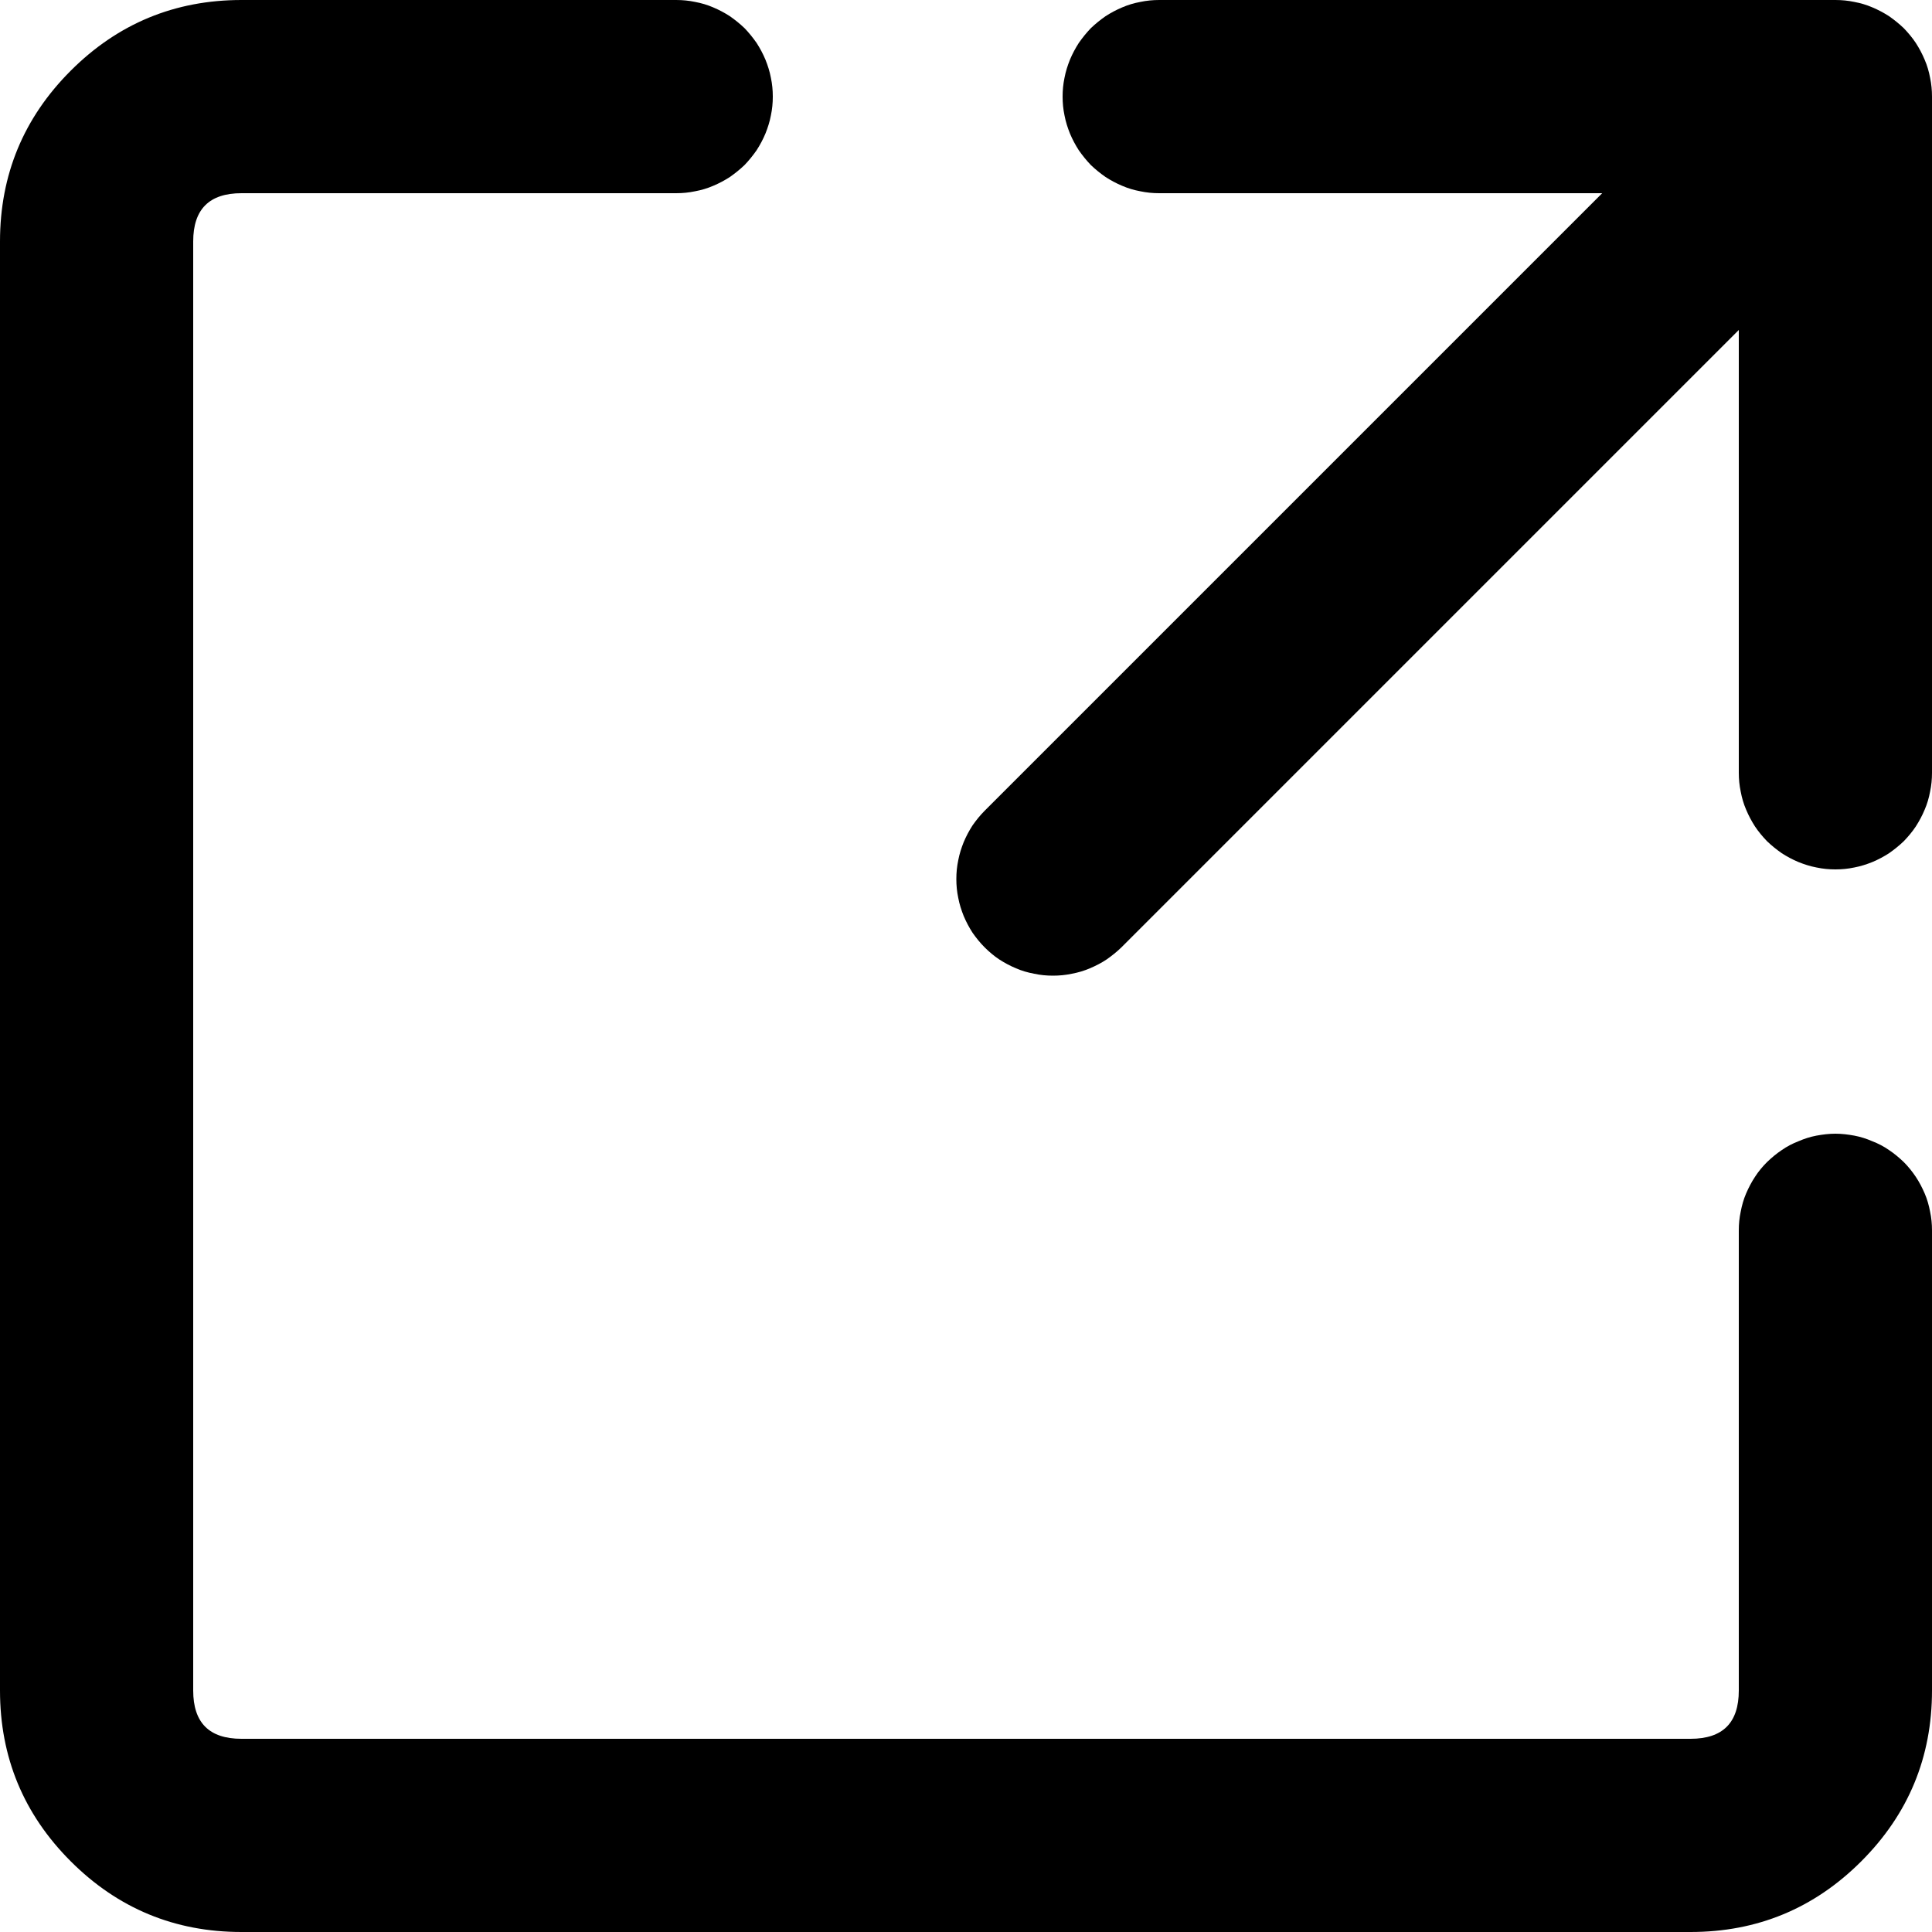
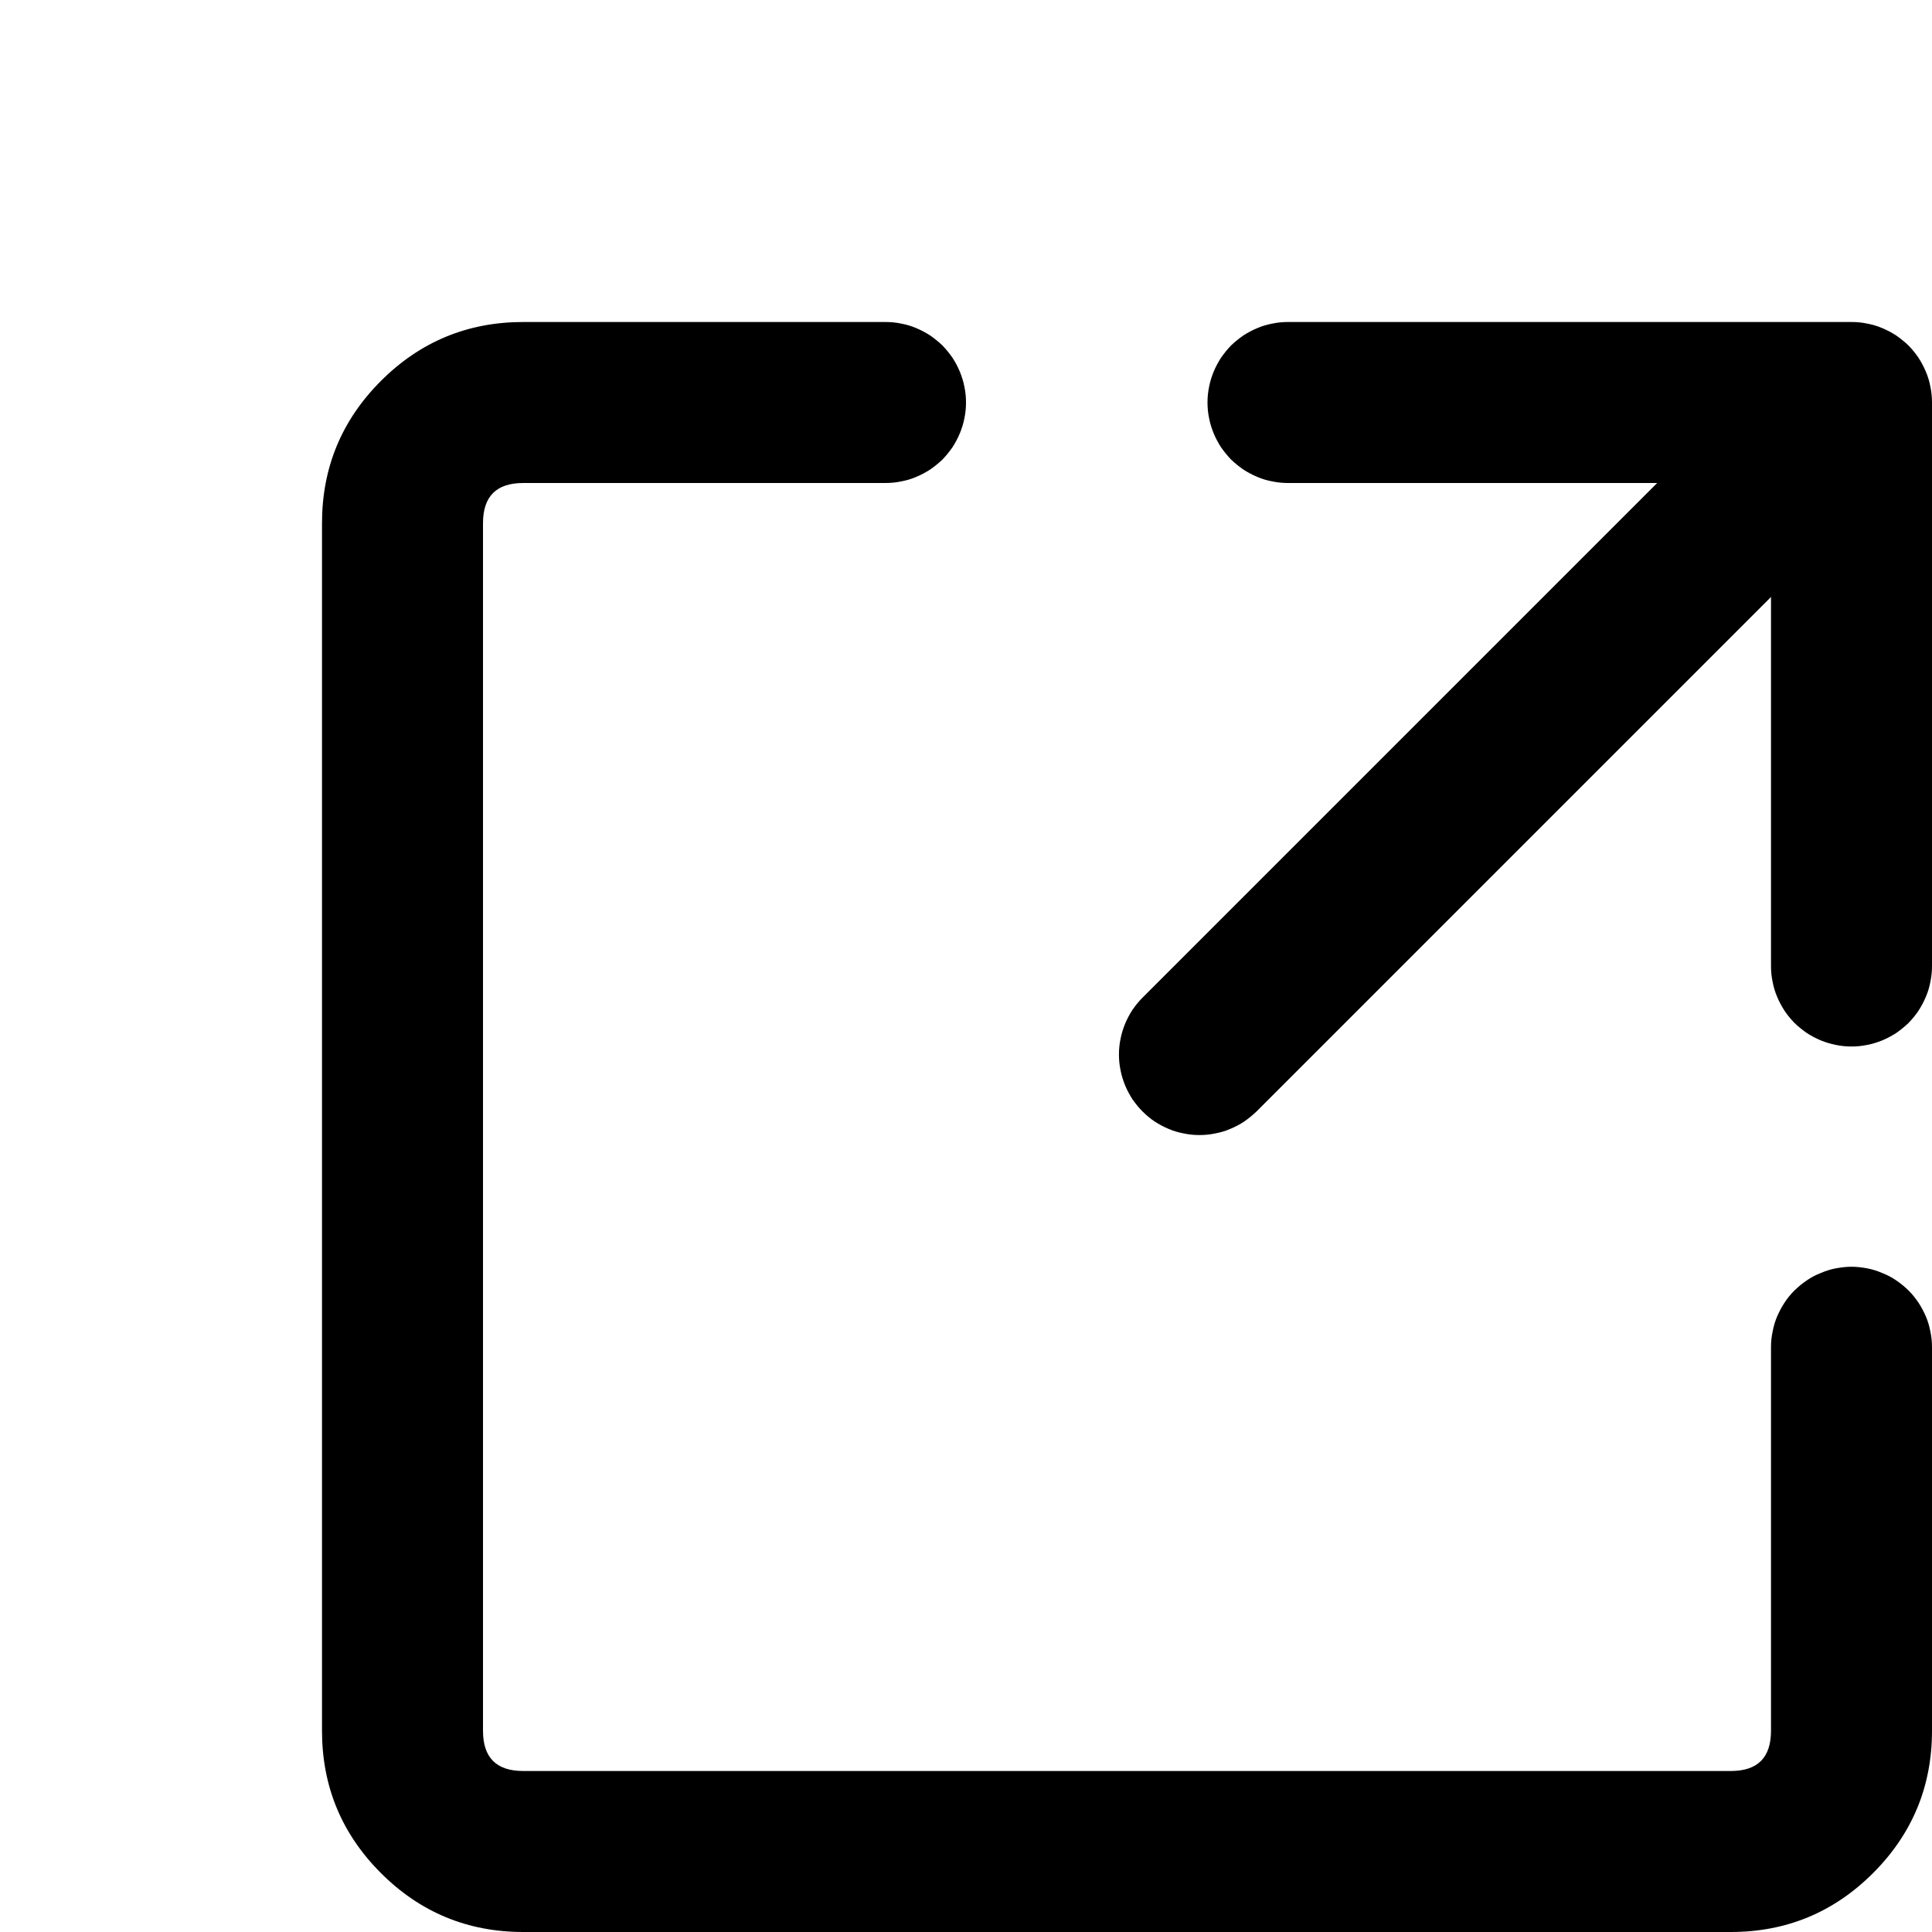
- <svg xmlns="http://www.w3.org/2000/svg" width="10" height="10" viewBox="0 0 10 10" fill="none">
+ <svg xmlns="http://www.w3.org/2000/svg" width="14" height="14" viewBox="-2 -2 12 12" fill="none">
  <path d="M9 4V0.5H9.5V1H6C5.967 1 5.935 0.997 5.902 0.99C5.87 0.984 5.839 0.975 5.809 0.962C5.778 0.949 5.75 0.934 5.722 0.916C5.695 0.897 5.67 0.877 5.646 0.854C5.623 0.83 5.603 0.805 5.584 0.778C5.566 0.75 5.551 0.722 5.538 0.691C5.526 0.661 5.516 0.63 5.51 0.598C5.503 0.565 5.5 0.533 5.5 0.5C5.5 0.467 5.503 0.435 5.51 0.402C5.516 0.37 5.526 0.339 5.538 0.309C5.551 0.278 5.566 0.25 5.584 0.222C5.603 0.195 5.623 0.17 5.646 0.146C5.67 0.123 5.695 0.103 5.722 0.084C5.75 0.066 5.778 0.051 5.809 0.038C5.839 0.025 5.87 0.016 5.902 0.01C5.935 0.003 5.967 0 6 0H9.5C9.533 0 9.565 0.003 9.598 0.01C9.63 0.016 9.661 0.025 9.691 0.038C9.722 0.051 9.75 0.066 9.778 0.084C9.805 0.103 9.83 0.123 9.854 0.146C9.877 0.17 9.898 0.195 9.916 0.222C9.934 0.25 9.949 0.278 9.962 0.309C9.975 0.339 9.984 0.37 9.99 0.402C9.997 0.435 10 0.467 10 0.5V4C10 4.033 9.997 4.065 9.99 4.098C9.984 4.13 9.975 4.161 9.962 4.191C9.949 4.222 9.934 4.25 9.916 4.278C9.898 4.305 9.877 4.33 9.854 4.354C9.83 4.377 9.805 4.397 9.778 4.416C9.75 4.434 9.722 4.449 9.691 4.462C9.661 4.474 9.63 4.484 9.598 4.49C9.565 4.497 9.533 4.5 9.5 4.5C9.467 4.5 9.435 4.497 9.402 4.49C9.37 4.484 9.339 4.474 9.309 4.462C9.278 4.449 9.25 4.434 9.222 4.416C9.195 4.397 9.17 4.377 9.146 4.354C9.123 4.33 9.102 4.305 9.084 4.278C9.066 4.25 9.051 4.222 9.038 4.191C9.025 4.161 9.016 4.13 9.01 4.098C9.003 4.065 9 4.033 9 4ZM10 4C10 4.033 9.997 4.065 9.99 4.098C9.984 4.13 9.975 4.161 9.962 4.191C9.949 4.222 9.934 4.25 9.916 4.278C9.898 4.305 9.877 4.33 9.854 4.354C9.83 4.377 9.805 4.397 9.778 4.416C9.75 4.434 9.722 4.449 9.691 4.462C9.661 4.474 9.63 4.484 9.598 4.49C9.565 4.497 9.533 4.5 9.5 4.5C9.467 4.5 9.435 4.497 9.402 4.49C9.37 4.484 9.339 4.474 9.309 4.462C9.278 4.449 9.25 4.434 9.222 4.416C9.195 4.397 9.17 4.377 9.146 4.354C9.123 4.33 9.102 4.305 9.084 4.278C9.066 4.25 9.051 4.222 9.038 4.191C9.025 4.161 9.016 4.13 9.01 4.098C9.003 4.065 9 4.033 9 4C9 3.967 9.003 3.935 9.01 3.902C9.016 3.87 9.025 3.839 9.038 3.809C9.051 3.778 9.066 3.75 9.084 3.722C9.102 3.695 9.123 3.67 9.146 3.646C9.17 3.623 9.195 3.603 9.222 3.584C9.25 3.566 9.278 3.551 9.309 3.538C9.339 3.526 9.37 3.516 9.402 3.51C9.435 3.503 9.467 3.5 9.5 3.5C9.533 3.5 9.565 3.503 9.598 3.51C9.63 3.516 9.661 3.526 9.691 3.538C9.722 3.551 9.75 3.566 9.778 3.584C9.805 3.603 9.83 3.623 9.854 3.646C9.877 3.67 9.898 3.695 9.916 3.722C9.934 3.75 9.949 3.778 9.962 3.809C9.975 3.839 9.984 3.87 9.99 3.902C9.997 3.935 10 3.967 10 4ZM6.5 0.5C6.5 0.533 6.497 0.565 6.49 0.598C6.484 0.63 6.474 0.661 6.462 0.691C6.449 0.722 6.434 0.75 6.416 0.778C6.397 0.805 6.377 0.83 6.354 0.854C6.33 0.877 6.305 0.897 6.278 0.916C6.25 0.934 6.222 0.949 6.191 0.962C6.161 0.975 6.13 0.984 6.098 0.99C6.065 0.997 6.033 1 6 1C5.967 1 5.935 0.997 5.902 0.99C5.87 0.984 5.839 0.975 5.809 0.962C5.778 0.949 5.75 0.934 5.722 0.916C5.695 0.897 5.67 0.877 5.646 0.854C5.623 0.83 5.603 0.805 5.584 0.778C5.566 0.75 5.551 0.722 5.538 0.691C5.526 0.661 5.516 0.63 5.51 0.598C5.503 0.565 5.5 0.533 5.5 0.5C5.5 0.467 5.503 0.435 5.51 0.402C5.516 0.37 5.526 0.339 5.538 0.309C5.551 0.278 5.566 0.25 5.584 0.222C5.603 0.195 5.623 0.17 5.646 0.146C5.67 0.123 5.695 0.103 5.722 0.084C5.75 0.066 5.778 0.051 5.809 0.038C5.839 0.025 5.87 0.016 5.902 0.01C5.935 0.003 5.967 0 6 0C6.033 0 6.065 0.003 6.098 0.01C6.13 0.016 6.161 0.025 6.191 0.038C6.222 0.051 6.25 0.066 6.278 0.084C6.305 0.103 6.33 0.123 6.354 0.146C6.377 0.17 6.397 0.195 6.416 0.222C6.434 0.25 6.449 0.278 6.462 0.309C6.474 0.339 6.484 0.37 6.49 0.402C6.497 0.435 6.5 0.467 6.5 0.5Z" fill="currentColor" />
  <path d="M3.5 1H1.25C1.083 1 1 1.083 1 1.25V8.75C1 8.917 1.083 9 1.25 9H8.75C8.917 9 9 8.917 9 8.75V6.368C9 6.336 9.003 6.303 9.01 6.271C9.016 6.239 9.025 6.207 9.038 6.177C9.051 6.147 9.066 6.118 9.084 6.091C9.102 6.063 9.123 6.038 9.146 6.015C9.17 5.992 9.195 5.971 9.222 5.953C9.249 5.934 9.278 5.919 9.309 5.907C9.339 5.894 9.37 5.884 9.402 5.878C9.435 5.872 9.467 5.868 9.5 5.868C9.533 5.868 9.565 5.872 9.598 5.878C9.63 5.884 9.661 5.894 9.691 5.907C9.722 5.919 9.751 5.934 9.778 5.953C9.805 5.971 9.83 5.992 9.854 6.015C9.877 6.038 9.897 6.063 9.916 6.091C9.934 6.118 9.949 6.147 9.962 6.177C9.975 6.207 9.984 6.239 9.99 6.271C9.997 6.303 10 6.336 10 6.368V8.75C10 9.095 9.878 9.39 9.634 9.634C9.39 9.878 9.095 10 8.75 10H1.25C0.905 10 0.61 9.878 0.366 9.634C0.122 9.39 0 9.095 0 8.75V1.25C0 0.905 0.122 0.61 0.366 0.366C0.61 0.122 0.905 0 1.25 0H3.5C3.533 0 3.565 0.003 3.598 0.01C3.63 0.016 3.661 0.025 3.691 0.038C3.722 0.051 3.75 0.066 3.778 0.084C3.805 0.103 3.83 0.123 3.854 0.146C3.877 0.17 3.897 0.195 3.916 0.222C3.934 0.25 3.949 0.278 3.962 0.309C3.974 0.339 3.984 0.37 3.99 0.402C3.997 0.435 4 0.467 4 0.5C4 0.533 3.997 0.565 3.99 0.598C3.984 0.63 3.974 0.661 3.962 0.691C3.949 0.722 3.934 0.75 3.916 0.778C3.897 0.805 3.877 0.83 3.854 0.854C3.83 0.877 3.805 0.897 3.778 0.916C3.75 0.934 3.722 0.949 3.691 0.962C3.661 0.975 3.63 0.984 3.598 0.99C3.565 0.997 3.533 1 3.5 1ZM4 0.5C4 0.533 3.997 0.565 3.99 0.598C3.984 0.63 3.974 0.661 3.962 0.691C3.949 0.722 3.934 0.75 3.916 0.778C3.897 0.805 3.877 0.83 3.854 0.854C3.83 0.877 3.805 0.897 3.778 0.916C3.75 0.934 3.722 0.949 3.691 0.962C3.661 0.975 3.63 0.984 3.598 0.99C3.565 0.997 3.533 1 3.5 1C3.467 1 3.435 0.997 3.402 0.99C3.37 0.984 3.339 0.975 3.309 0.962C3.278 0.949 3.25 0.934 3.222 0.916C3.195 0.897 3.17 0.877 3.146 0.854C3.123 0.83 3.103 0.805 3.084 0.778C3.066 0.75 3.051 0.722 3.038 0.691C3.026 0.661 3.016 0.63 3.01 0.598C3.003 0.565 3 0.533 3 0.5C3 0.467 3.003 0.435 3.01 0.402C3.016 0.37 3.026 0.339 3.038 0.309C3.051 0.278 3.066 0.25 3.084 0.222C3.103 0.195 3.123 0.17 3.146 0.146C3.17 0.123 3.195 0.103 3.222 0.084C3.25 0.066 3.278 0.051 3.309 0.038C3.339 0.025 3.37 0.016 3.402 0.01C3.435 0.003 3.467 0 3.5 0C3.533 0 3.565 0.003 3.598 0.01C3.63 0.016 3.661 0.025 3.691 0.038C3.722 0.051 3.75 0.066 3.778 0.084C3.805 0.103 3.83 0.123 3.854 0.146C3.877 0.17 3.897 0.195 3.916 0.222C3.934 0.25 3.949 0.278 3.962 0.309C3.974 0.339 3.984 0.37 3.99 0.402C3.997 0.435 4 0.467 4 0.5ZM10 6.368C10 6.401 9.997 6.434 9.99 6.466C9.984 6.498 9.975 6.529 9.962 6.56C9.949 6.59 9.934 6.619 9.916 6.646C9.897 6.673 9.877 6.699 9.854 6.722C9.83 6.745 9.805 6.766 9.778 6.784C9.751 6.802 9.722 6.818 9.691 6.83C9.661 6.843 9.63 6.852 9.598 6.859C9.565 6.865 9.533 6.868 9.5 6.868C9.467 6.868 9.435 6.865 9.402 6.859C9.37 6.852 9.339 6.843 9.309 6.83C9.278 6.818 9.249 6.802 9.222 6.784C9.195 6.766 9.17 6.745 9.146 6.722C9.123 6.699 9.102 6.673 9.084 6.646C9.066 6.619 9.051 6.59 9.038 6.56C9.025 6.529 9.016 6.498 9.01 6.466C9.003 6.434 9 6.401 9 6.368C9 6.336 9.003 6.303 9.01 6.271C9.016 6.239 9.025 6.207 9.038 6.177C9.051 6.147 9.066 6.118 9.084 6.091C9.102 6.063 9.123 6.038 9.146 6.015C9.17 5.992 9.195 5.971 9.222 5.953C9.249 5.934 9.278 5.919 9.309 5.907C9.339 5.894 9.37 5.884 9.402 5.878C9.435 5.872 9.467 5.868 9.5 5.868C9.533 5.868 9.565 5.872 9.598 5.878C9.63 5.884 9.661 5.894 9.691 5.907C9.722 5.919 9.751 5.934 9.778 5.953C9.805 5.971 9.83 5.992 9.854 6.015C9.877 6.038 9.897 6.063 9.916 6.091C9.934 6.118 9.949 6.147 9.962 6.177C9.975 6.207 9.984 6.239 9.99 6.271C9.997 6.303 10 6.336 10 6.368Z" fill="currentColor" />
  <path d="M9.629 1.079L5.804 4.904C5.78 4.927 5.755 4.947 5.728 4.966C5.701 4.984 5.672 4.999 5.641 5.012C5.611 5.025 5.58 5.034 5.548 5.04C5.515 5.047 5.483 5.05 5.45 5.05C5.417 5.05 5.385 5.047 5.353 5.04C5.32 5.034 5.289 5.025 5.259 5.012C5.228 4.999 5.2 4.984 5.172 4.966C5.145 4.948 5.12 4.927 5.097 4.904C5.073 4.88 5.053 4.855 5.034 4.828C5.016 4.8 5.001 4.772 4.988 4.741C4.976 4.711 4.966 4.68 4.96 4.648C4.953 4.615 4.95 4.583 4.95 4.55C4.95 4.517 4.953 4.485 4.96 4.452C4.966 4.42 4.976 4.389 4.988 4.359C5.001 4.328 5.016 4.3 5.034 4.272C5.053 4.245 5.073 4.22 5.097 4.196L8.922 0.371C8.945 0.348 8.97 0.328 8.997 0.309C9.025 0.291 9.053 0.276 9.084 0.263C9.114 0.251 9.145 0.241 9.178 0.235C9.21 0.228 9.242 0.225 9.275 0.225C9.308 0.225 9.34 0.228 9.373 0.235C9.405 0.241 9.436 0.251 9.466 0.263C9.497 0.276 9.526 0.291 9.553 0.309C9.58 0.328 9.605 0.348 9.629 0.371C9.652 0.395 9.673 0.42 9.691 0.447C9.709 0.475 9.724 0.503 9.737 0.534C9.75 0.564 9.759 0.595 9.765 0.627C9.772 0.66 9.775 0.692 9.775 0.725C9.775 0.758 9.772 0.79 9.765 0.823C9.759 0.855 9.75 0.886 9.737 0.916C9.724 0.947 9.709 0.975 9.691 1.003C9.673 1.03 9.652 1.055 9.629 1.079ZM9.775 0.725C9.775 0.758 9.772 0.79 9.765 0.823C9.759 0.855 9.75 0.886 9.737 0.916C9.724 0.947 9.709 0.975 9.691 1.003C9.673 1.03 9.652 1.055 9.629 1.079C9.605 1.102 9.58 1.123 9.553 1.141C9.526 1.159 9.497 1.174 9.466 1.187C9.436 1.2 9.405 1.209 9.373 1.215C9.34 1.222 9.308 1.225 9.275 1.225C9.242 1.225 9.21 1.222 9.178 1.215C9.145 1.209 9.114 1.2 9.084 1.187C9.053 1.174 9.025 1.159 8.997 1.141C8.97 1.123 8.945 1.102 8.922 1.079C8.898 1.055 8.878 1.03 8.859 1.003C8.841 0.975 8.826 0.947 8.813 0.916C8.801 0.886 8.791 0.855 8.785 0.823C8.778 0.79 8.775 0.758 8.775 0.725C8.775 0.692 8.778 0.66 8.785 0.627C8.791 0.595 8.801 0.564 8.813 0.534C8.826 0.503 8.841 0.475 8.859 0.447C8.878 0.42 8.898 0.395 8.922 0.371C8.945 0.348 8.97 0.328 8.997 0.309C9.025 0.291 9.053 0.276 9.084 0.263C9.114 0.251 9.145 0.241 9.178 0.235C9.21 0.228 9.242 0.225 9.275 0.225C9.308 0.225 9.34 0.228 9.373 0.235C9.405 0.241 9.436 0.251 9.466 0.263C9.497 0.276 9.526 0.291 9.553 0.309C9.58 0.328 9.605 0.348 9.629 0.371C9.652 0.395 9.673 0.42 9.691 0.447C9.709 0.475 9.724 0.503 9.737 0.534C9.75 0.564 9.759 0.595 9.765 0.627C9.772 0.66 9.775 0.692 9.775 0.725ZM5.95 4.55C5.95 4.583 5.947 4.615 5.94 4.648C5.934 4.68 5.925 4.711 5.912 4.741C5.899 4.772 5.884 4.8 5.866 4.828C5.848 4.855 5.827 4.88 5.804 4.904C5.78 4.927 5.755 4.947 5.728 4.966C5.701 4.984 5.672 4.999 5.641 5.012C5.611 5.025 5.58 5.034 5.548 5.04C5.515 5.047 5.483 5.05 5.45 5.05C5.417 5.05 5.385 5.047 5.353 5.04C5.32 5.034 5.289 5.025 5.259 5.012C5.228 4.999 5.2 4.984 5.172 4.966C5.145 4.947 5.12 4.927 5.097 4.904C5.073 4.88 5.053 4.855 5.034 4.828C5.016 4.8 5.001 4.772 4.988 4.741C4.976 4.711 4.966 4.68 4.96 4.648C4.953 4.615 4.95 4.583 4.95 4.55C4.95 4.517 4.953 4.485 4.96 4.452C4.966 4.42 4.976 4.389 4.988 4.359C5.001 4.328 5.016 4.3 5.034 4.272C5.053 4.245 5.073 4.22 5.097 4.196C5.12 4.173 5.145 4.153 5.172 4.134C5.2 4.116 5.228 4.101 5.259 4.088C5.289 4.075 5.32 4.066 5.353 4.06C5.385 4.053 5.417 4.05 5.45 4.05C5.483 4.05 5.515 4.053 5.548 4.06C5.58 4.066 5.611 4.075 5.641 4.088C5.672 4.101 5.701 4.116 5.728 4.134C5.755 4.153 5.78 4.173 5.804 4.196C5.827 4.22 5.848 4.245 5.866 4.272C5.884 4.3 5.899 4.328 5.912 4.359C5.925 4.389 5.934 4.42 5.94 4.452C5.947 4.485 5.95 4.517 5.95 4.55Z" fill="currentColor" />
</svg>
